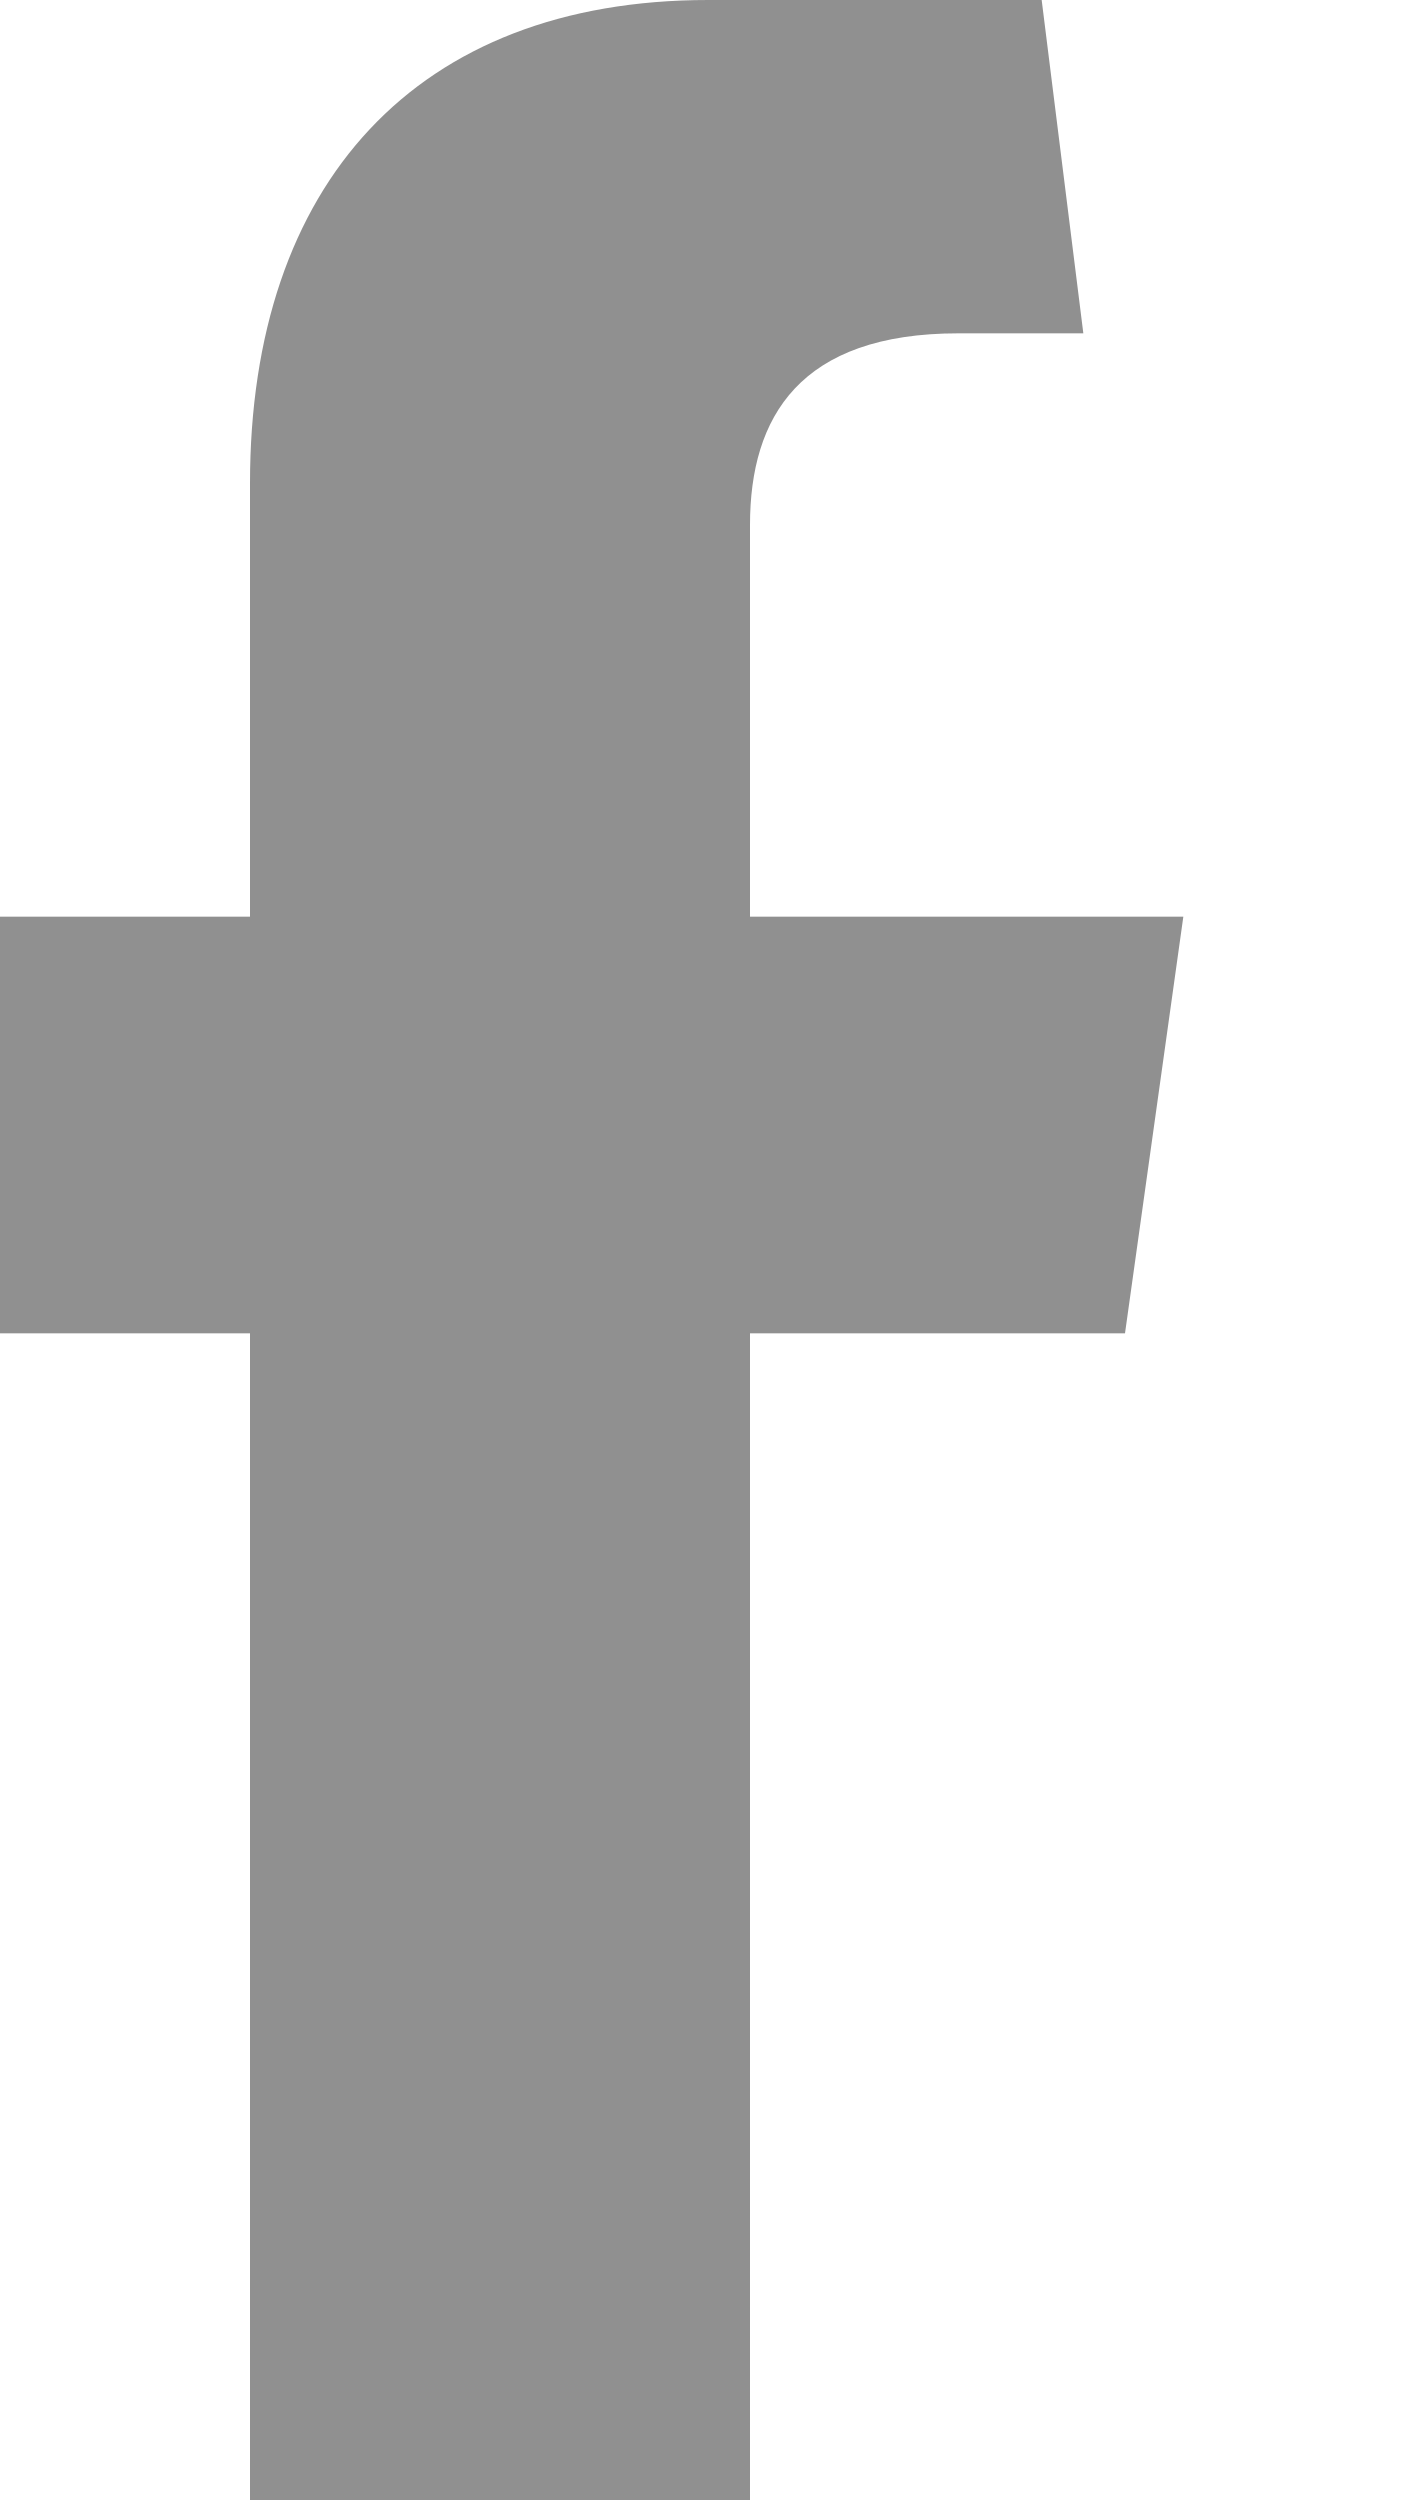
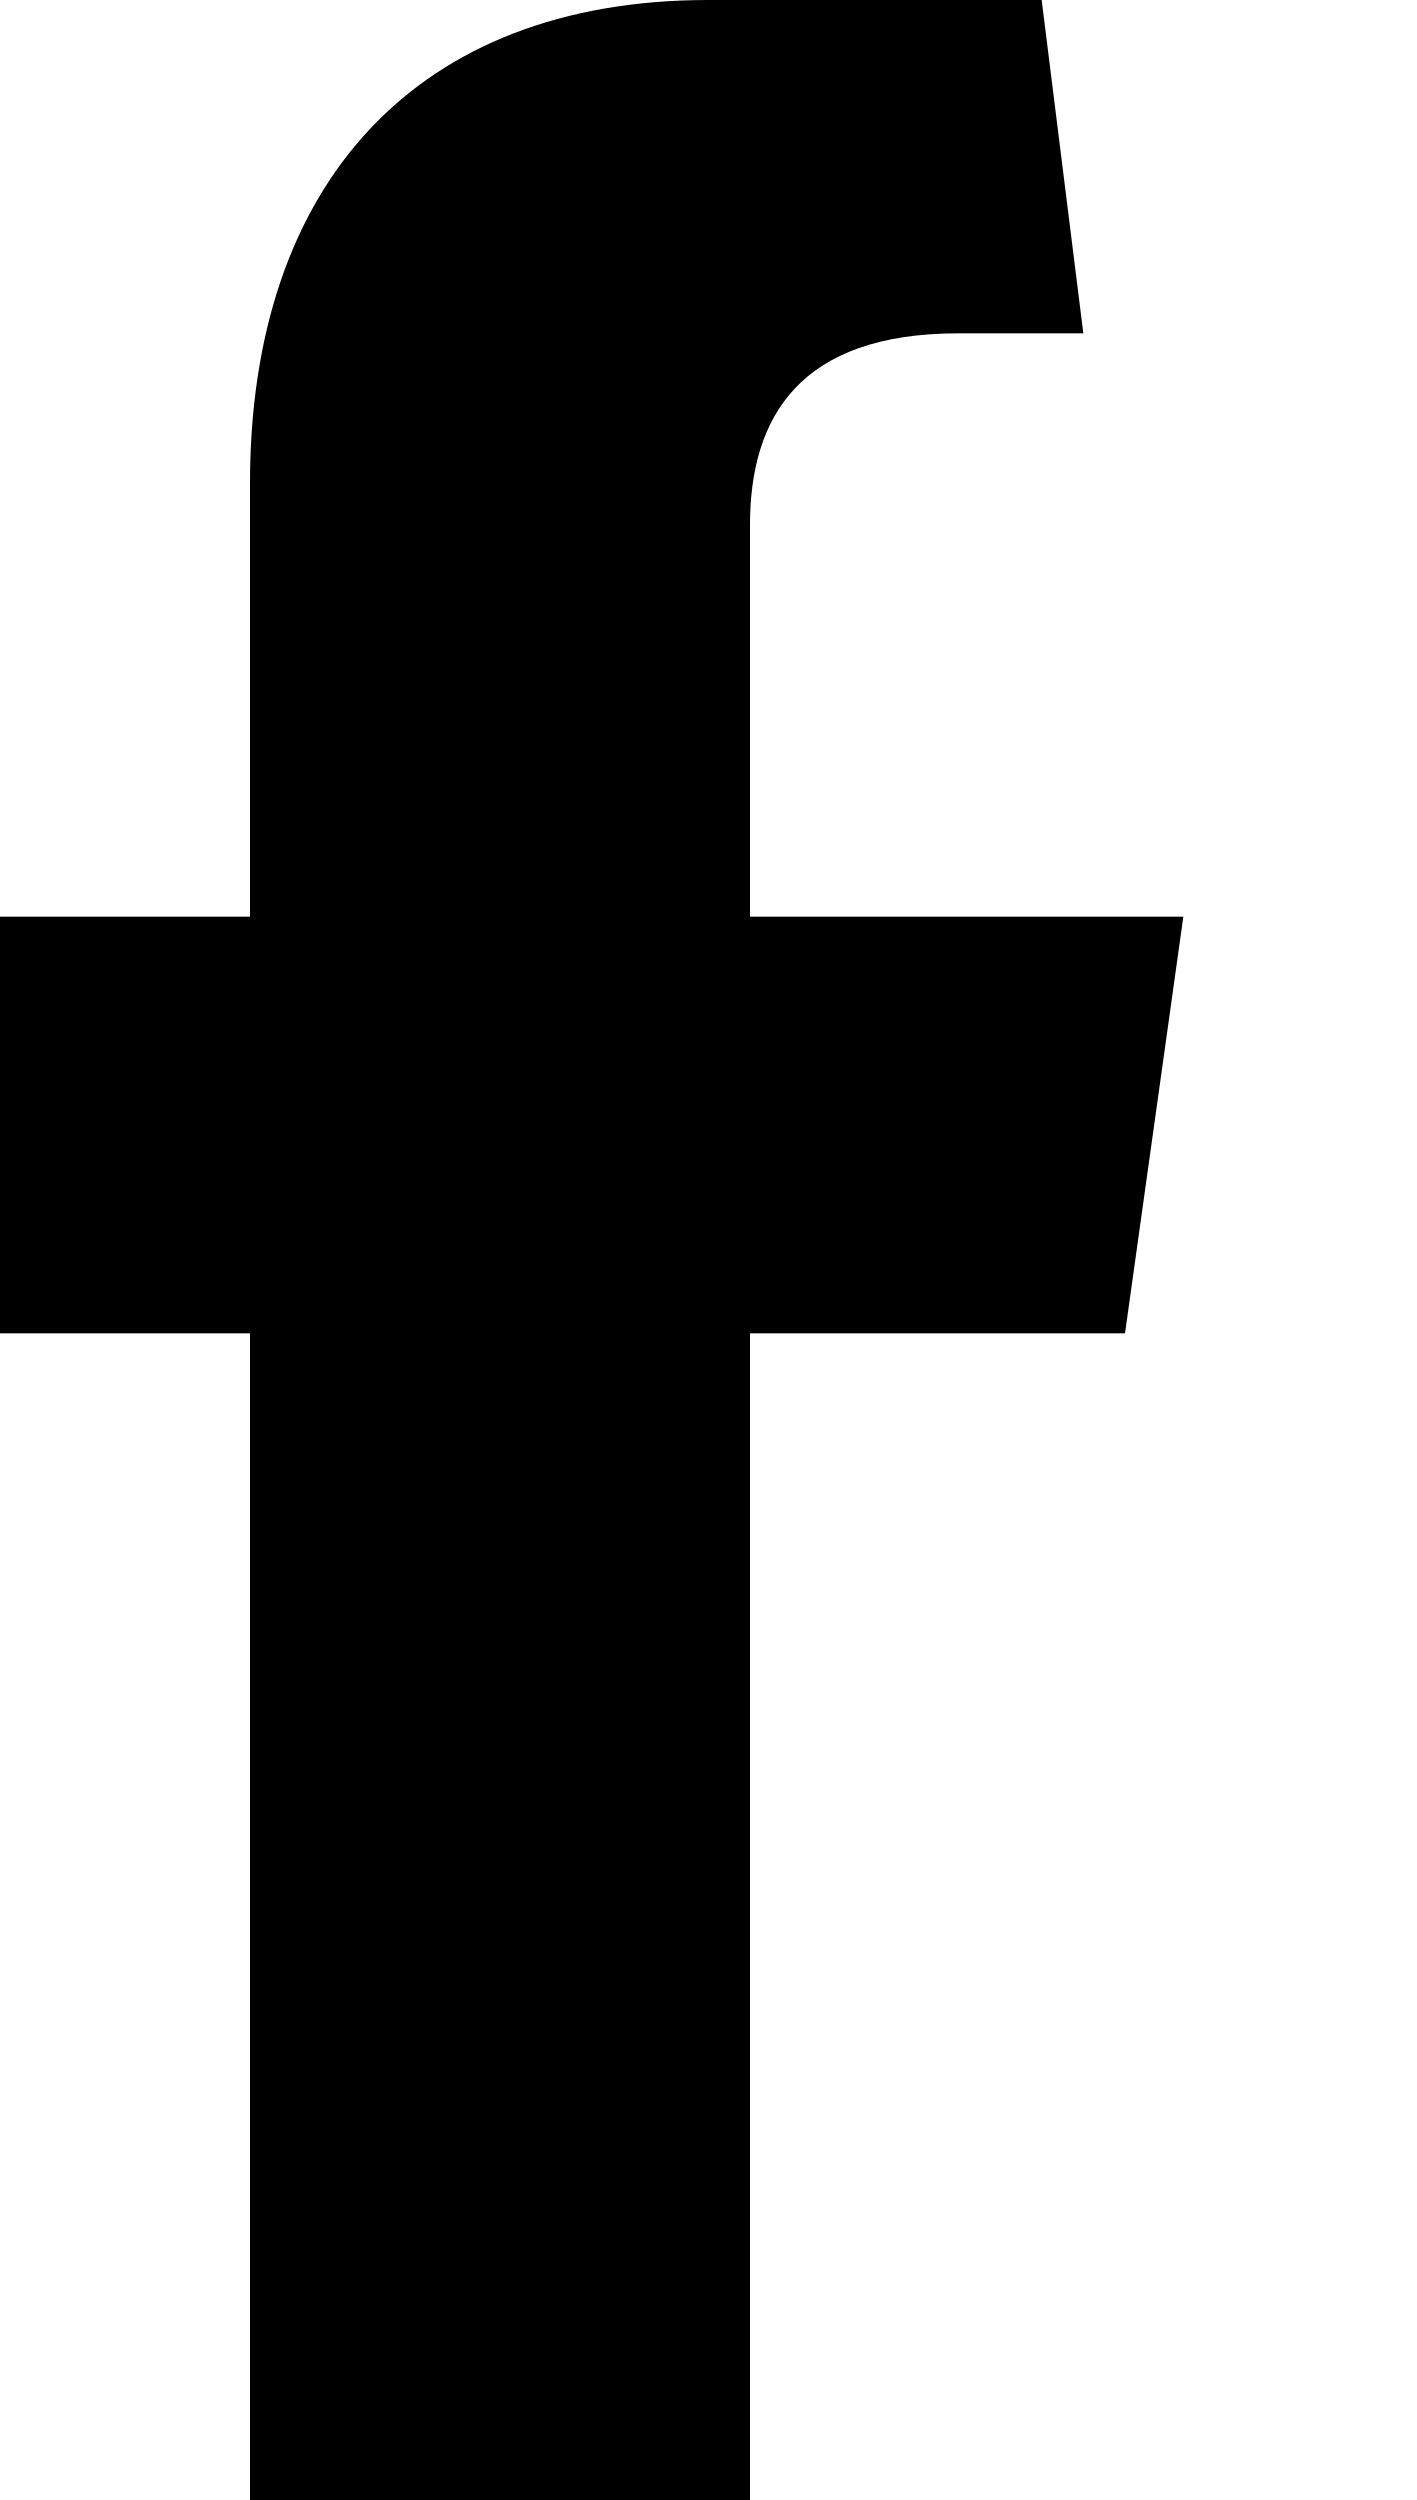
- <svg xmlns="http://www.w3.org/2000/svg" height="30" viewBox="0 0 17 30" fill="#909090">
+ <svg xmlns="http://www.w3.org/2000/svg" height="30" viewBox="0 0 17 30" fill="currentColor">
  <path d="     M12.5 0     H8.5     C5 0 3 2.2 3 5.8     V11     H0     V16     H3     V30     H9     V16     H13.5     L14.2 11     H9     V6.3     C9 5 9.6 4 11.5 4     H13     Z" />
</svg>
